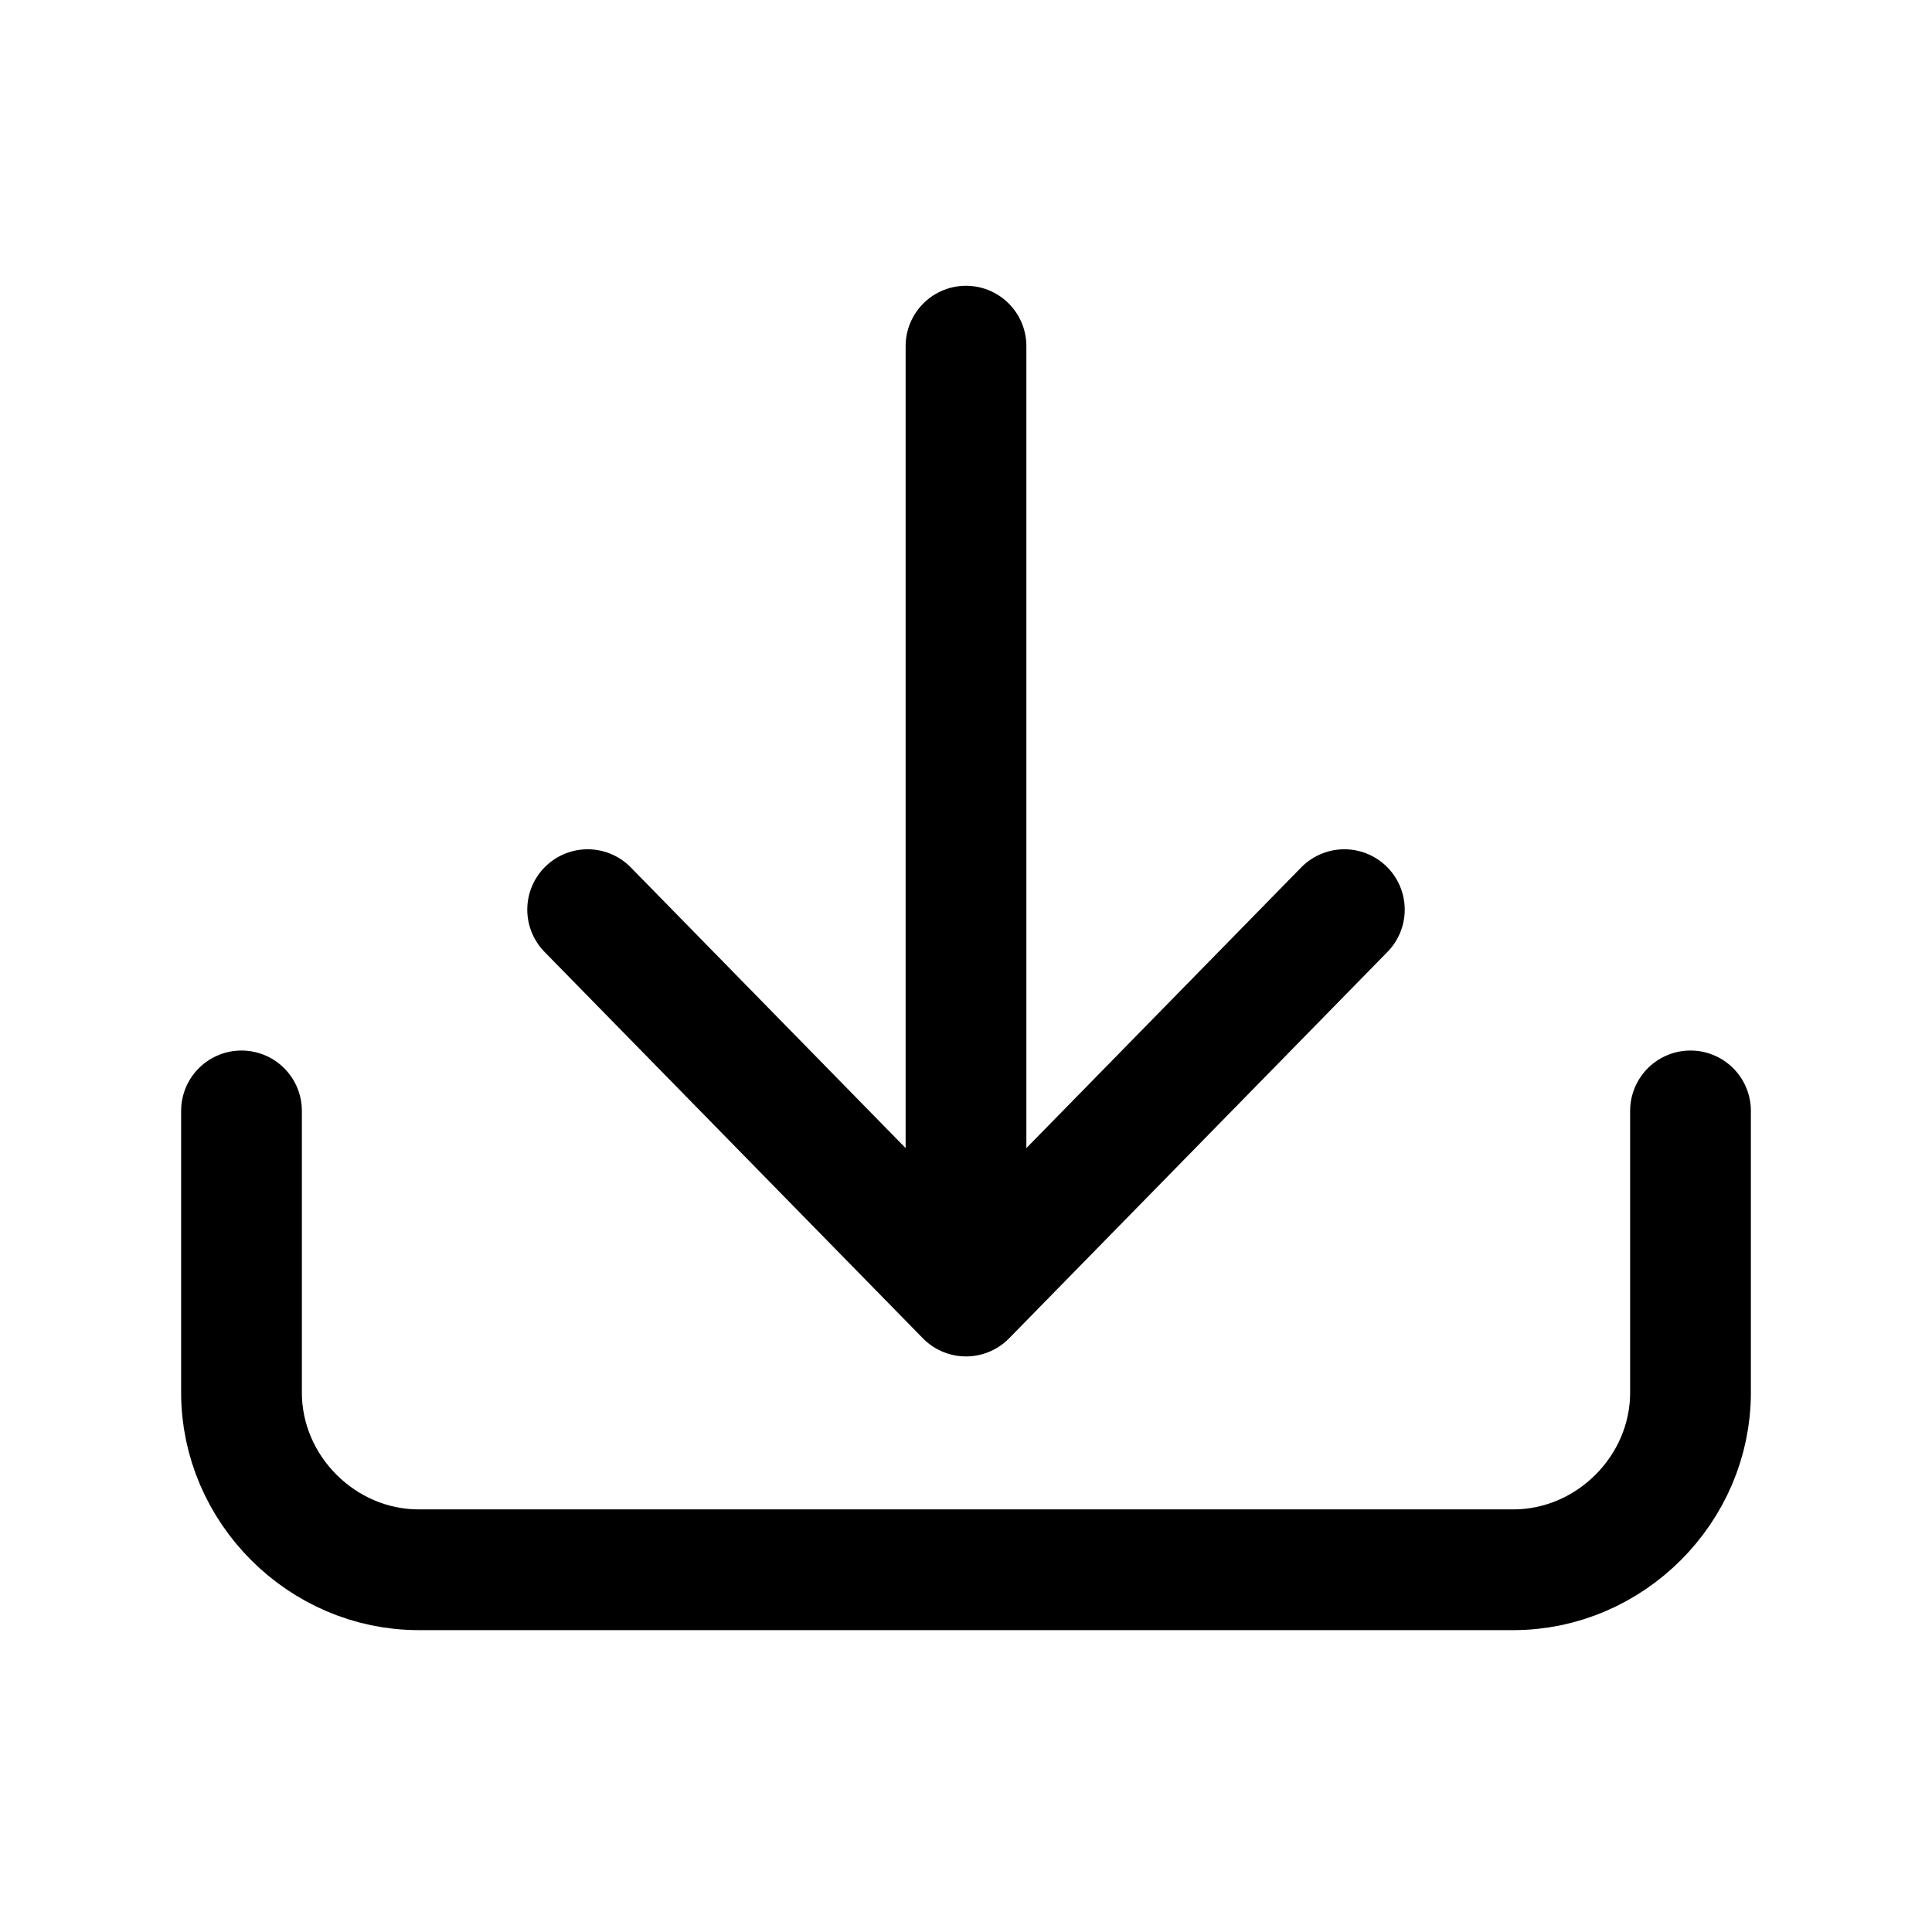
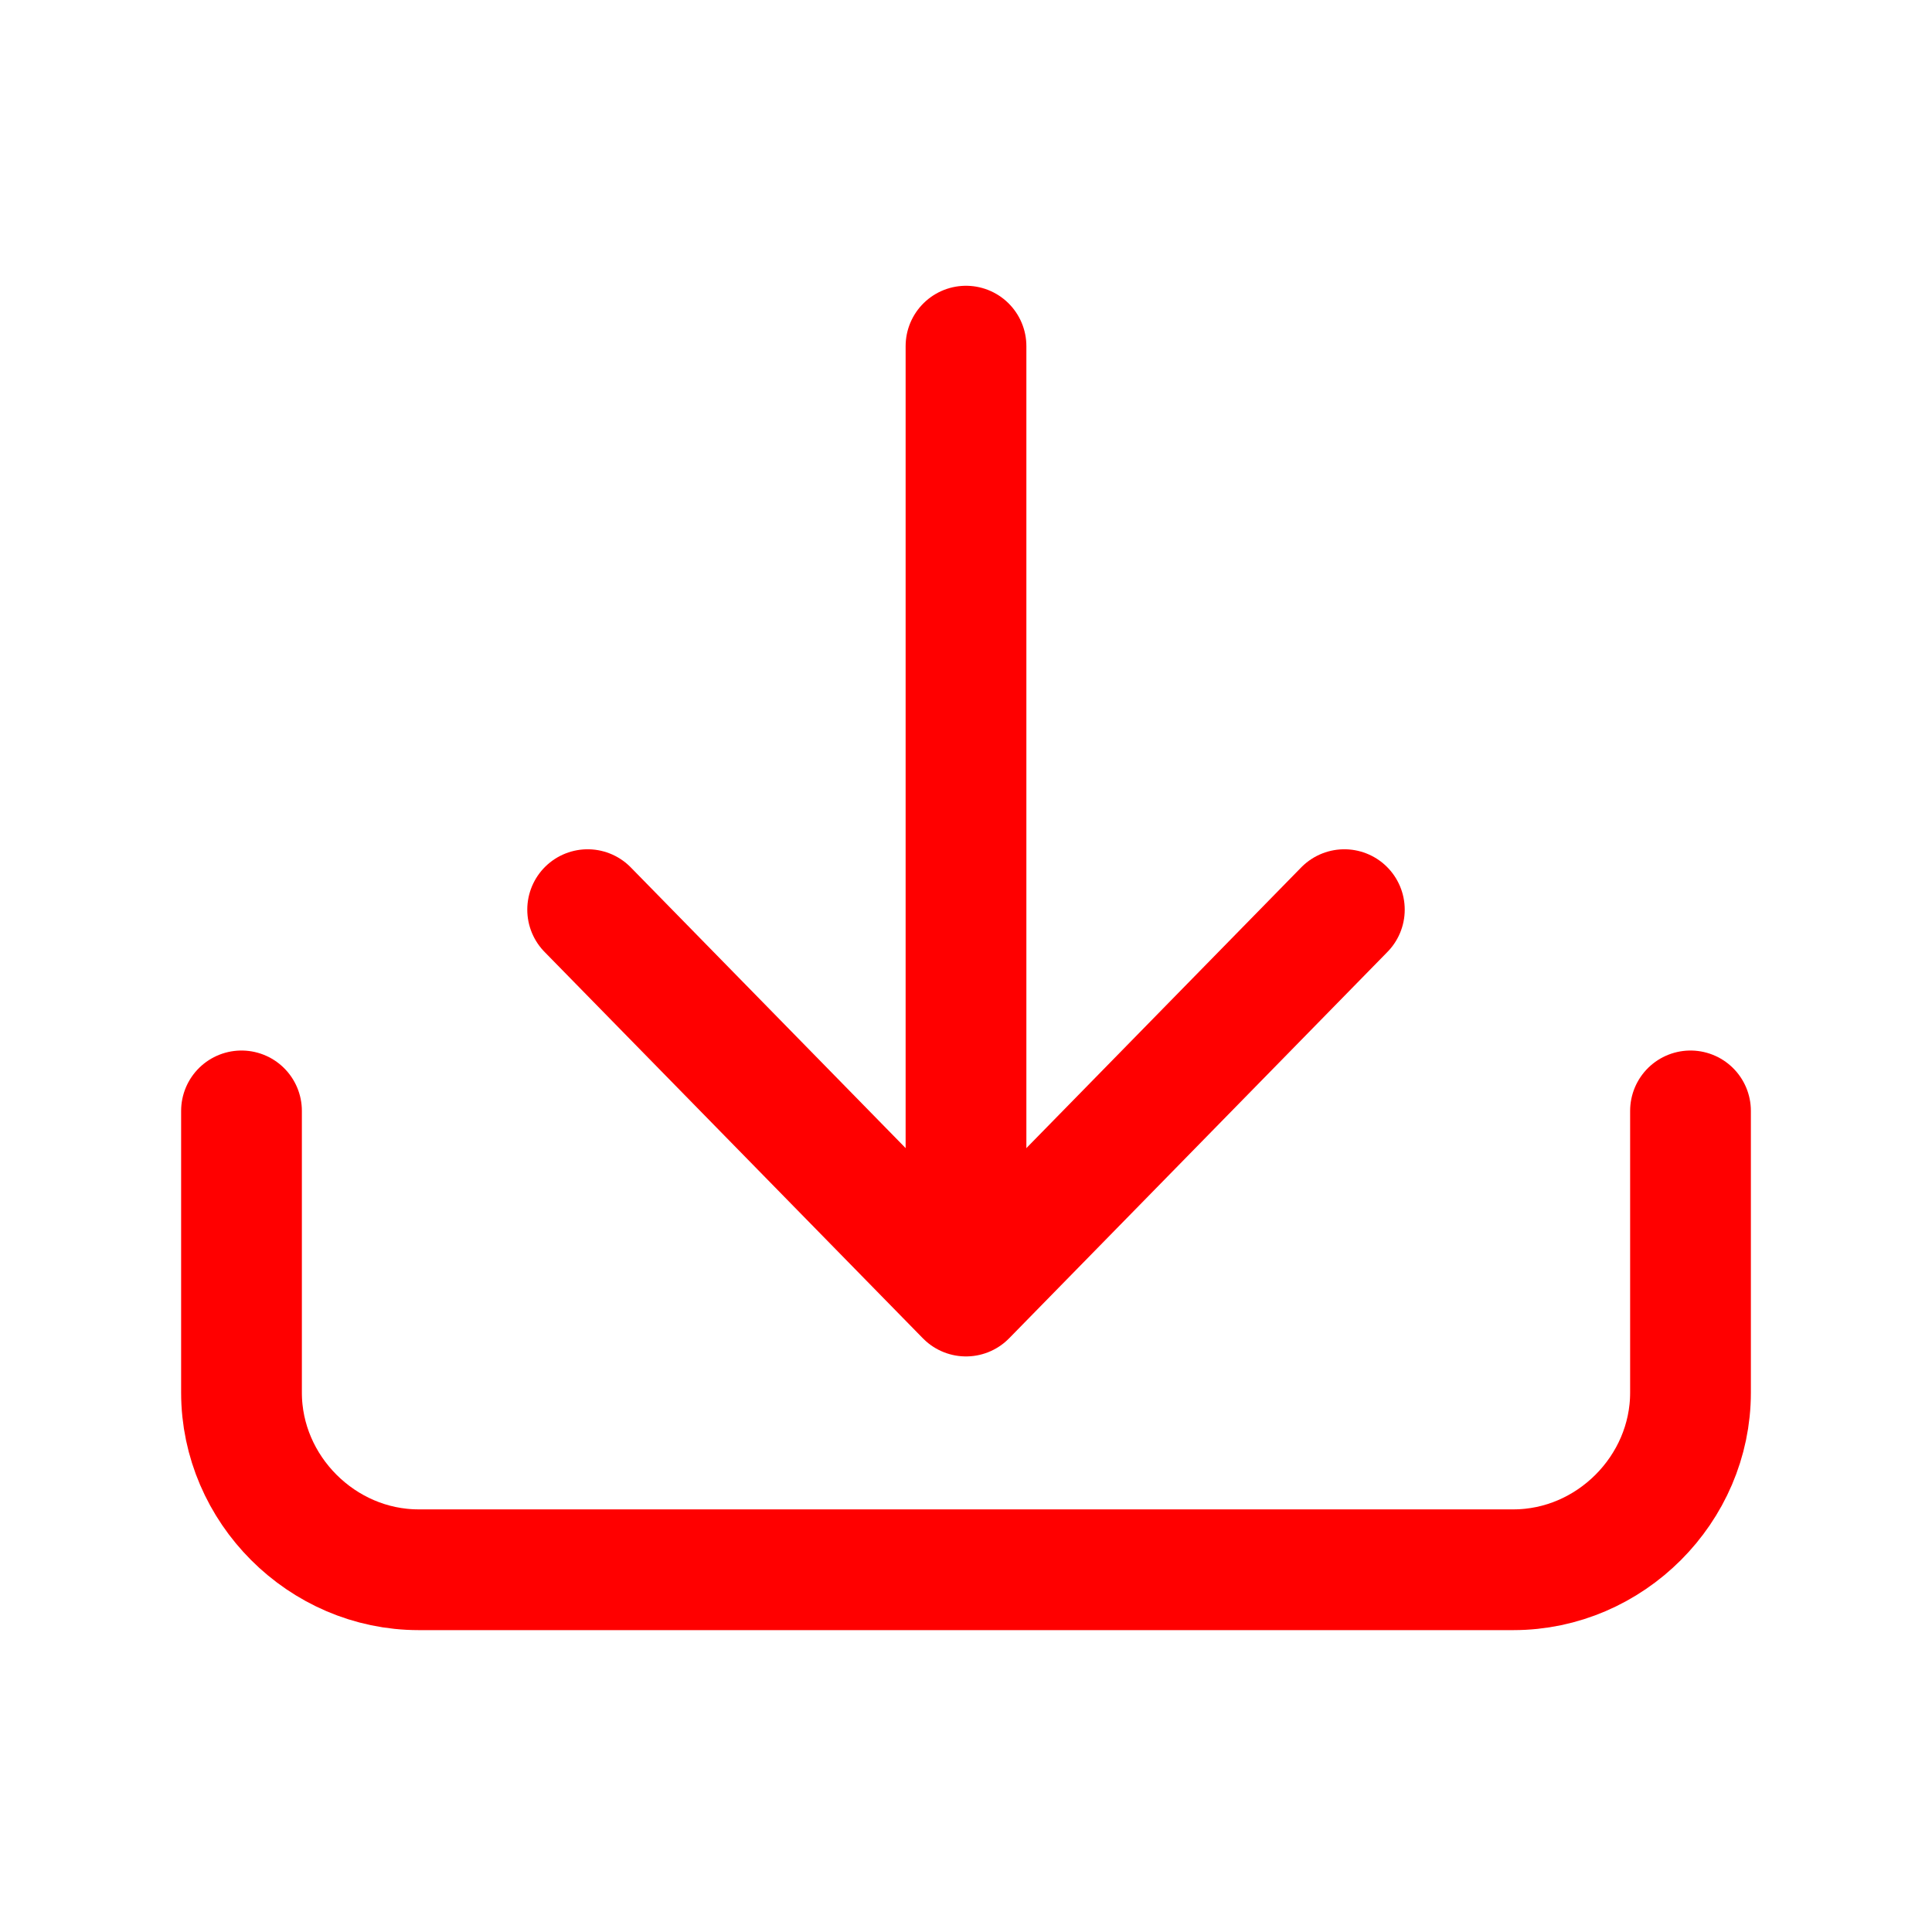
- <svg xmlns="http://www.w3.org/2000/svg" height="24" viewBox="0 0 24 24" width="24">
-   <g fill="none" stroke="#000" stroke-linecap="round" stroke-linejoin="round" stroke-width="1.5">
-     <path d="m21 13.8v3.5c0 1.2-1 2.2-2.2 2.2h-13.6c-1.2 0-2.2-1-2.2-2.2v-3.5" />
-     <path d="m16.7 11.3-4.7 4.8-4.7-4.8" />
-     <path d="m12 15.7v-11.4" />
-   </g>
+ <svg xmlns="http://www.w3.org/2000/svg" id="Ebene_1" width="24" height="24" version="1.1" viewBox="0 0 24 24">
+   <path d="M21,13.8v3.5c0,1.2-1,2.2-2.2,2.2H5.2c-1.2,0-2.2-1-2.2-2.2v-3.5" fill="none" stroke="red" stroke-linecap="round" stroke-linejoin="round" stroke-width="1.5" />
+   <polyline points="16.7 11.3 12 16.1 7.3 11.3" fill="none" stroke="red" stroke-linecap="round" stroke-linejoin="round" stroke-width="1.5" />
+   <line x1="12" y1="15.7" x2="12" y2="4.3" fill="none" stroke="red" stroke-linecap="round" stroke-linejoin="round" stroke-width="1.5" />
</svg>
